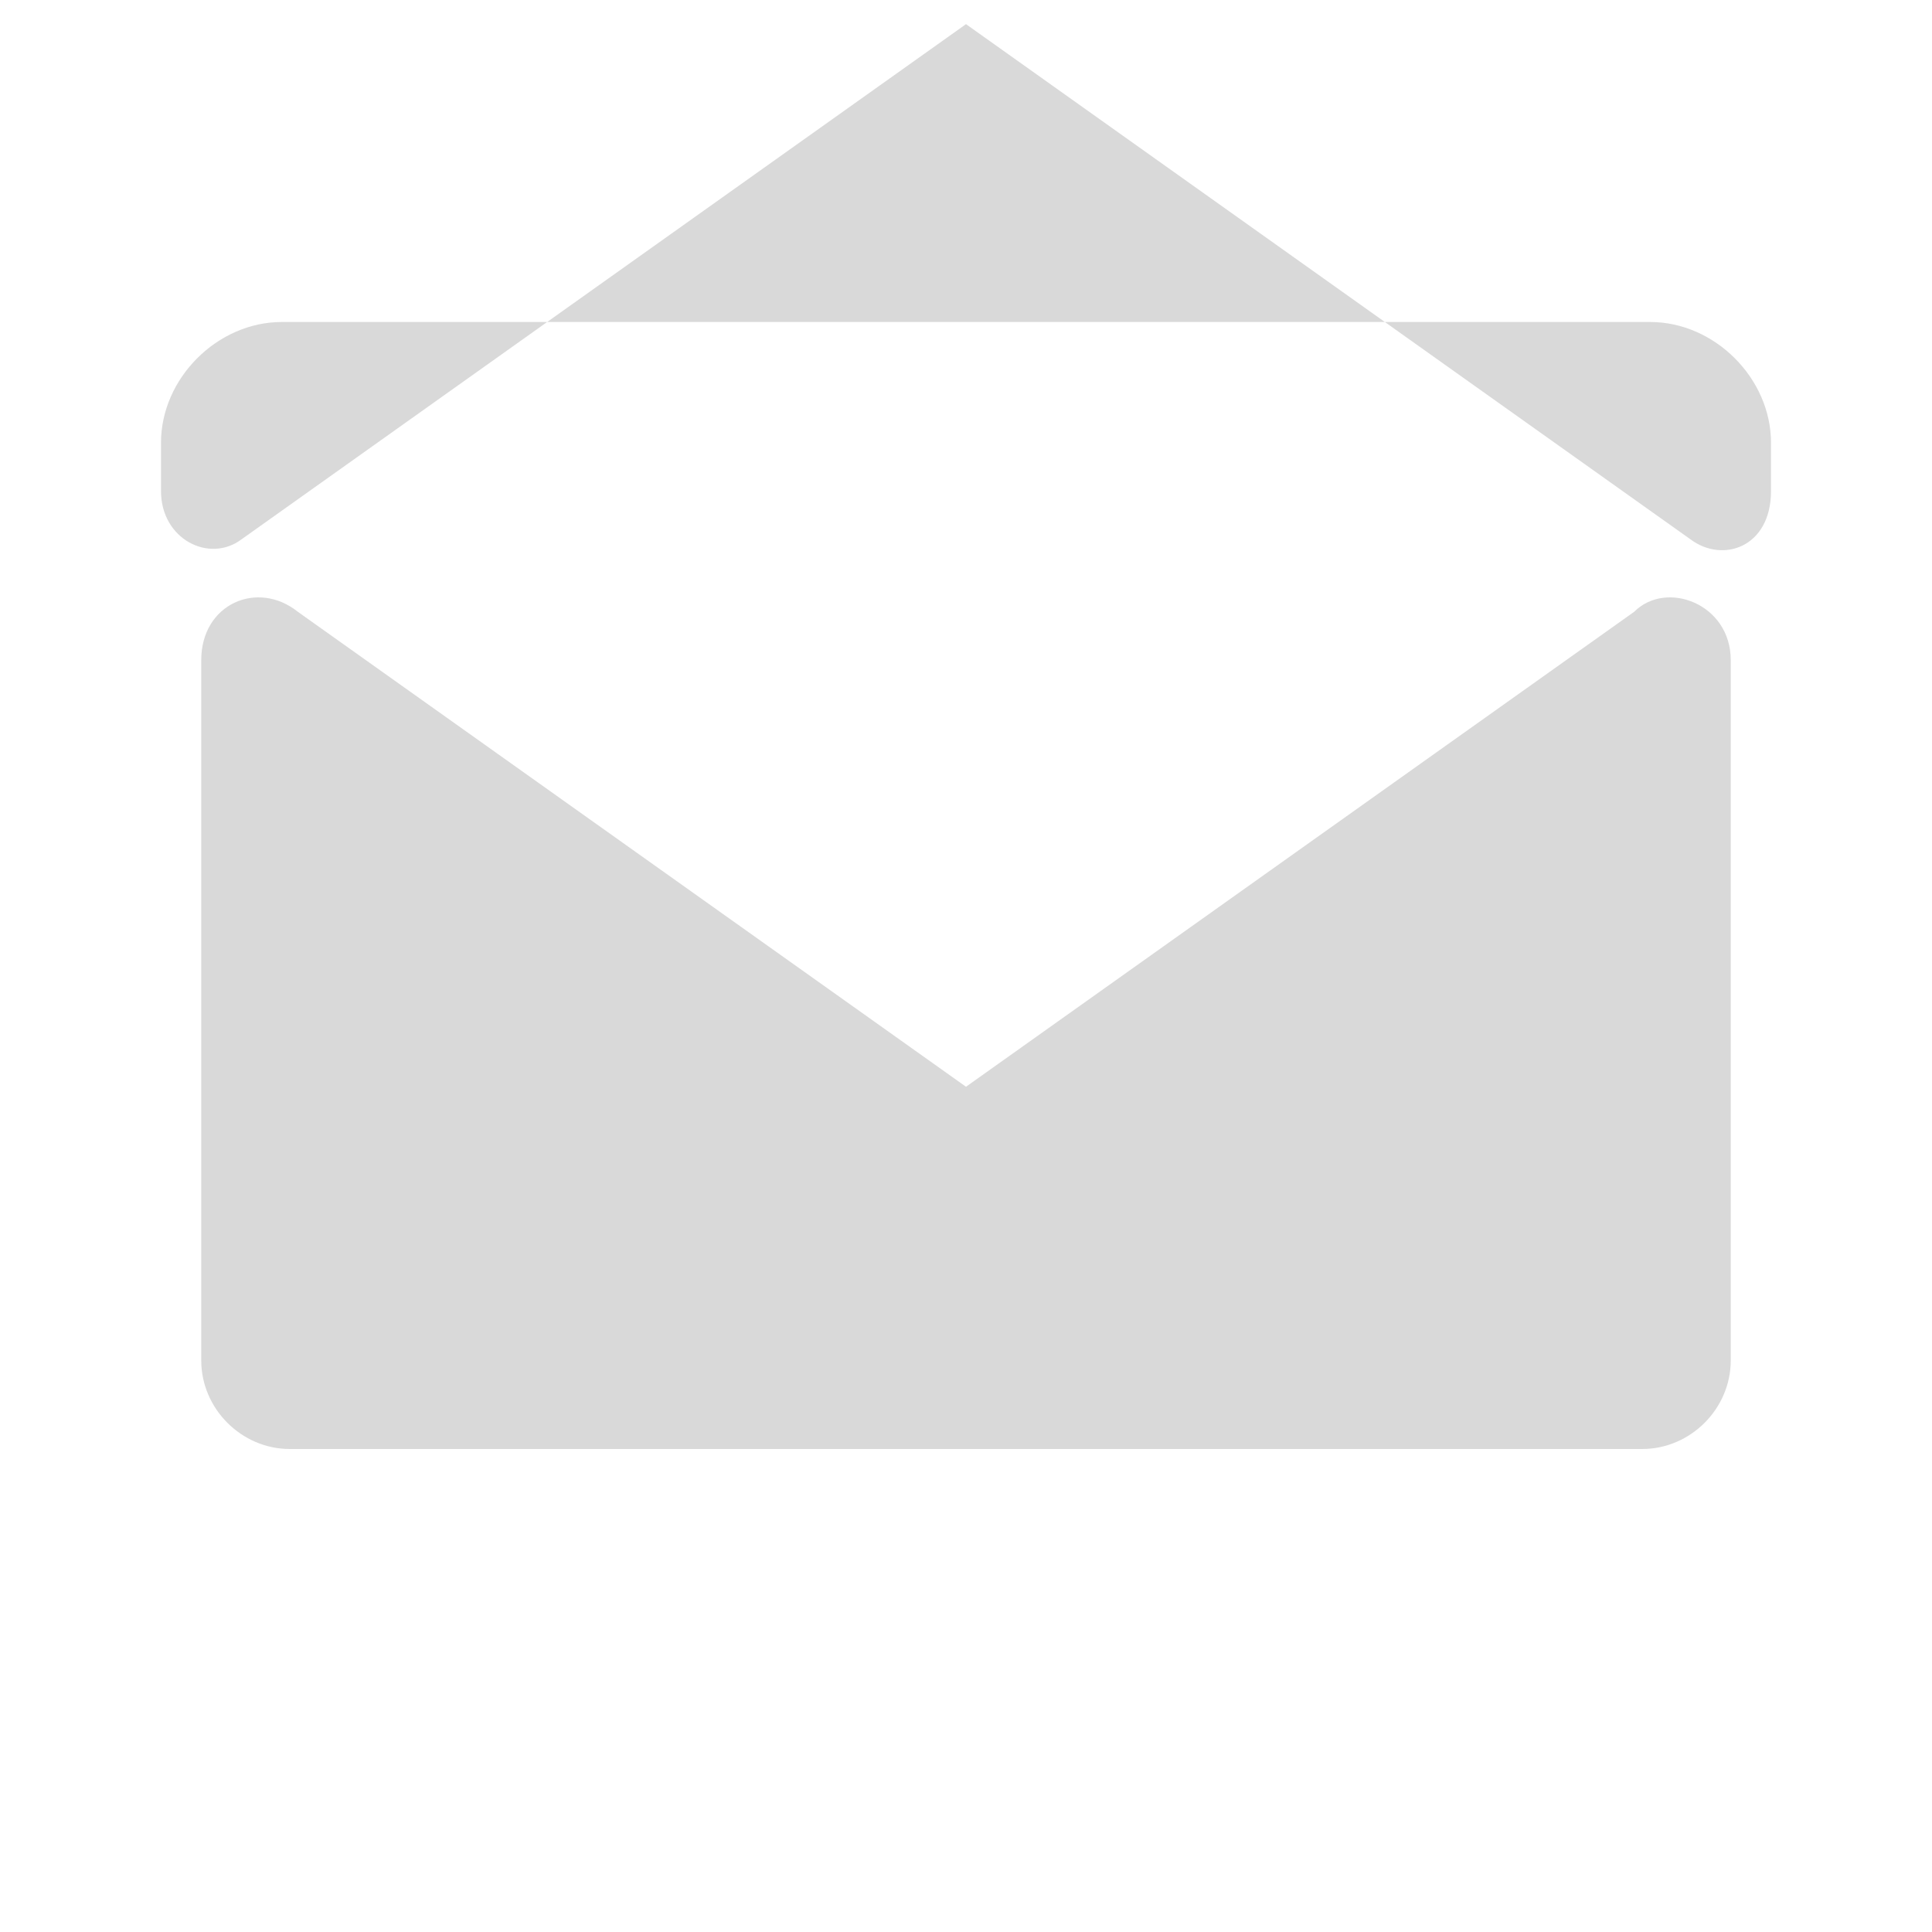
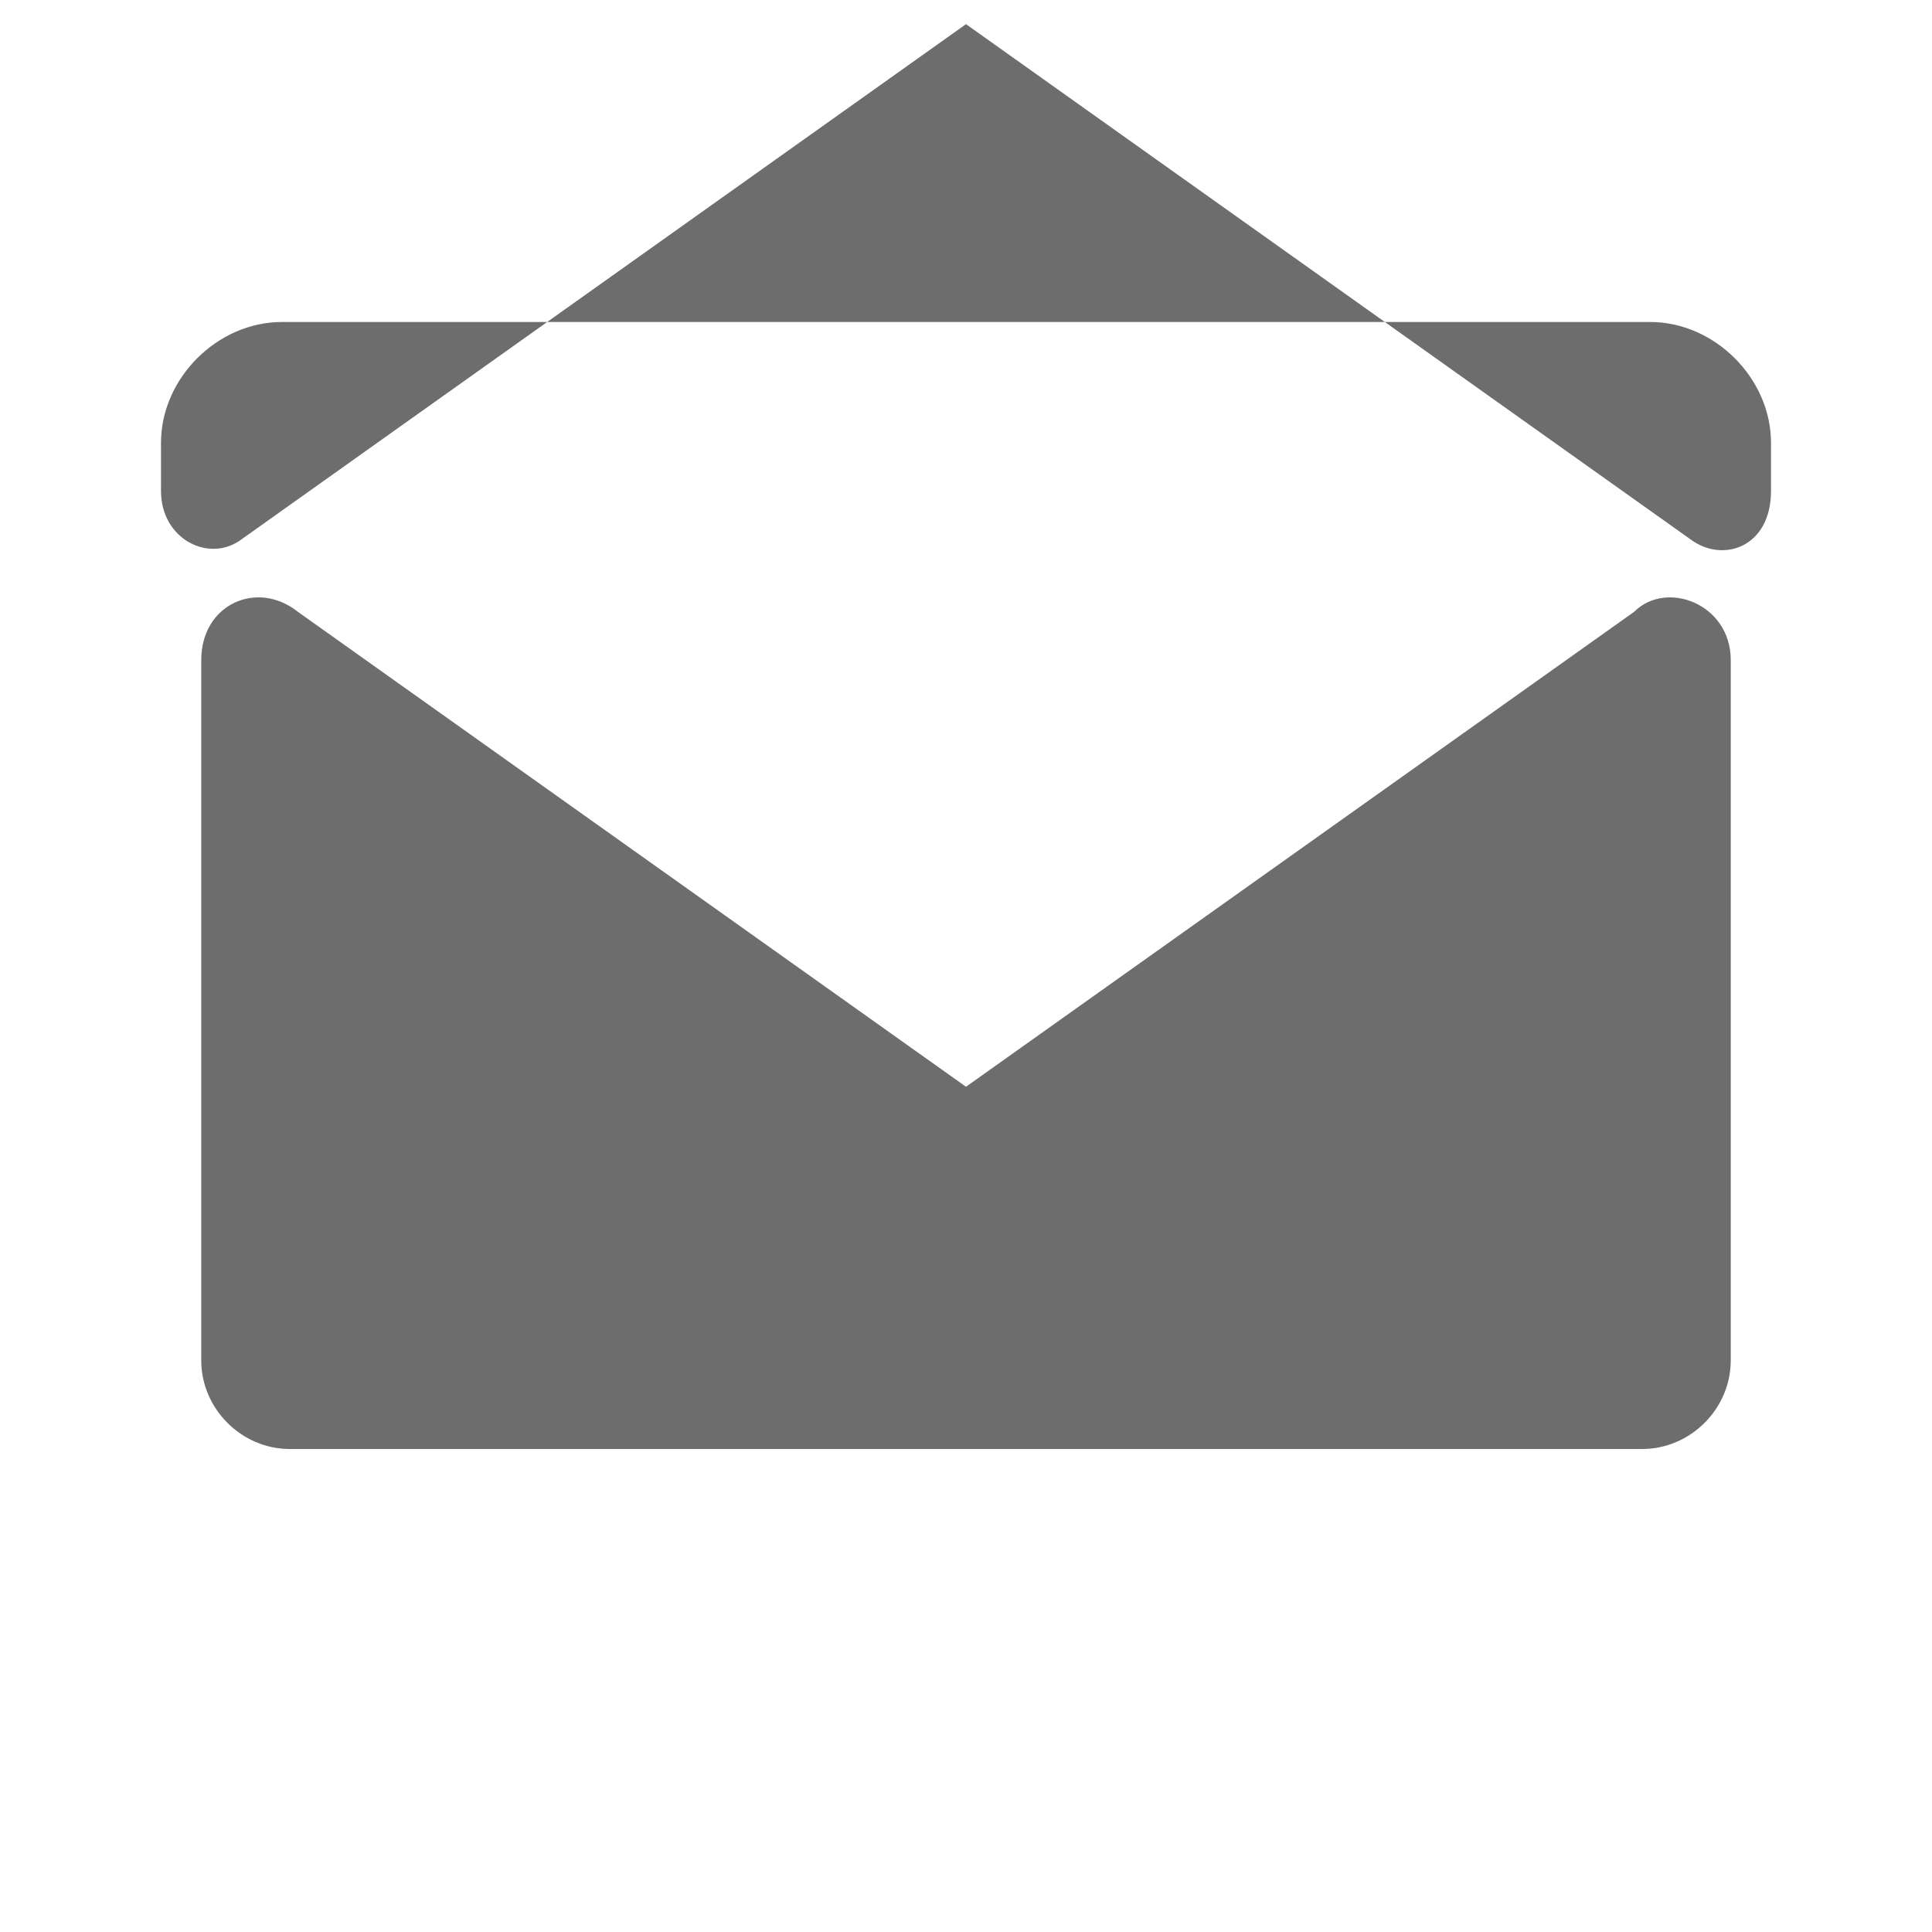
- <svg xmlns="http://www.w3.org/2000/svg" viewBox="0 0 24 24" width="32" height="32">
-   <path fill="#D9D9D9" d="M12 13.5L3.7 7.6c-.5-.4-1.2-.1-1.2.6v8.7c0 .6.5 1.1 1.1 1.1h16.8c.6 0 1.1-.5 1.1-1.1V8.2c0-.7-.8-1-1.2-.6l-8.3 5.9z" />
-   <path fill="#D9D9D9" d="M20.5 4h-17C2.7 4 2 4.7 2 5.5v.6c0 .6.6.9 1 .6l9-6.4 9 6.4c.4.3 1 .1 1-.6v-.6C22 4.7 21.3 4 20.5 4z" />
+ <svg xmlns="http://www.w3.org/2000/svg" viewBox="0 0 24 24" width="30" height="30">
+   <path fill="#6d6d6d" d="M12 13.5L3.7 7.6c-.5-.4-1.2-.1-1.2.6v8.7c0 .6.5 1.1 1.1 1.1h16.8c.6 0 1.1-.5 1.1-1.1V8.2c0-.7-.8-1-1.2-.6l-8.3 5.9z" />
+   <path fill="#6d6d6d" d="M20.5 4h-17C2.7 4 2 4.7 2 5.5v.6c0 .6.6.9 1 .6l9-6.4 9 6.4c.4.3 1 .1 1-.6v-.6C22 4.7 21.3 4 20.5 4z" />
</svg>
